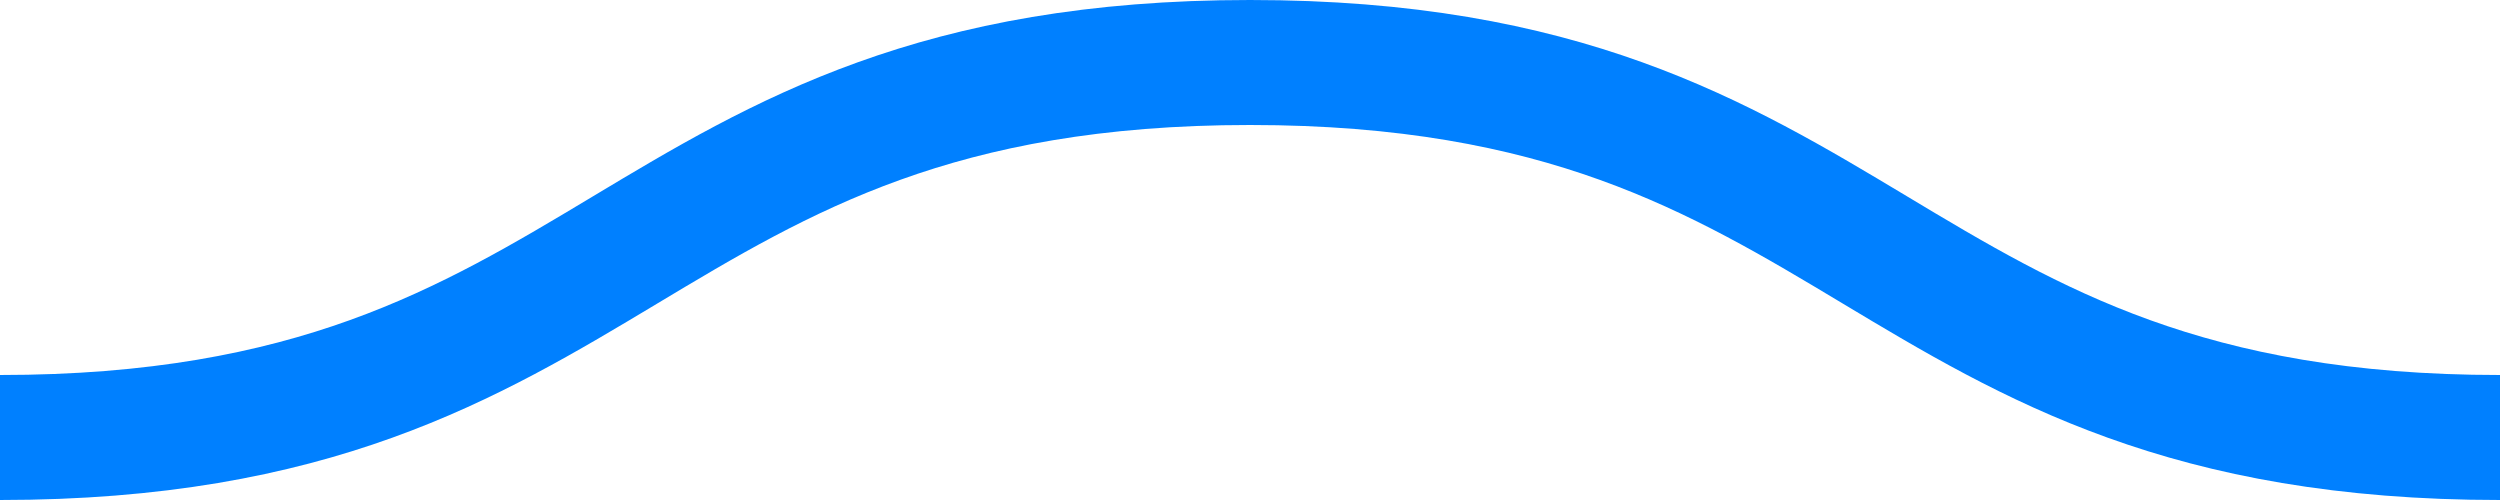
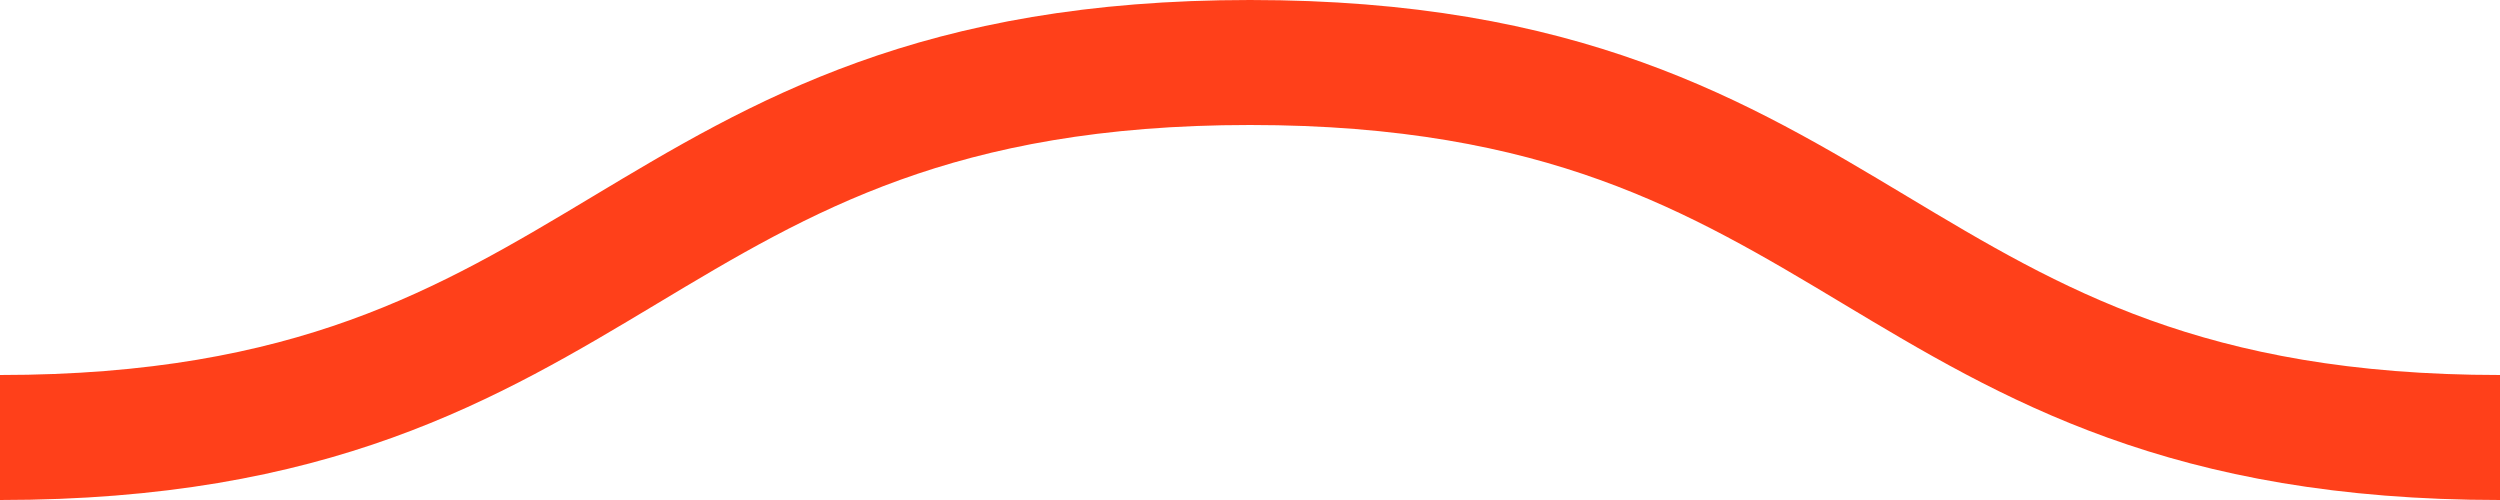
<svg xmlns="http://www.w3.org/2000/svg" viewBox="0 0 20 4">
-   <style>
-     path {
-             stroke: #0080ff;
-         }
-         @media (prefers-color-scheme: dark) {
-             path { stroke: #56b0ff; }
-         }
-     </style>
-   <path fill="none" stroke-width="1" class="st0" d="M0,3.5 c 5,0, 5, -3, 10, -3 s 5,3, 10, 3 c 5,0, 5, -3, 10, -3 s 5,3, 10, 3" />
+   <path fill="none" stroke-width="1" stroke="#ff401a" d="M0,3.5 c 5,0, 5, -3, 10, -3 s 5,3, 10, 3 c 5,0, 5, -3, 10, -3 s 5,3, 10, 3" />
</svg>
